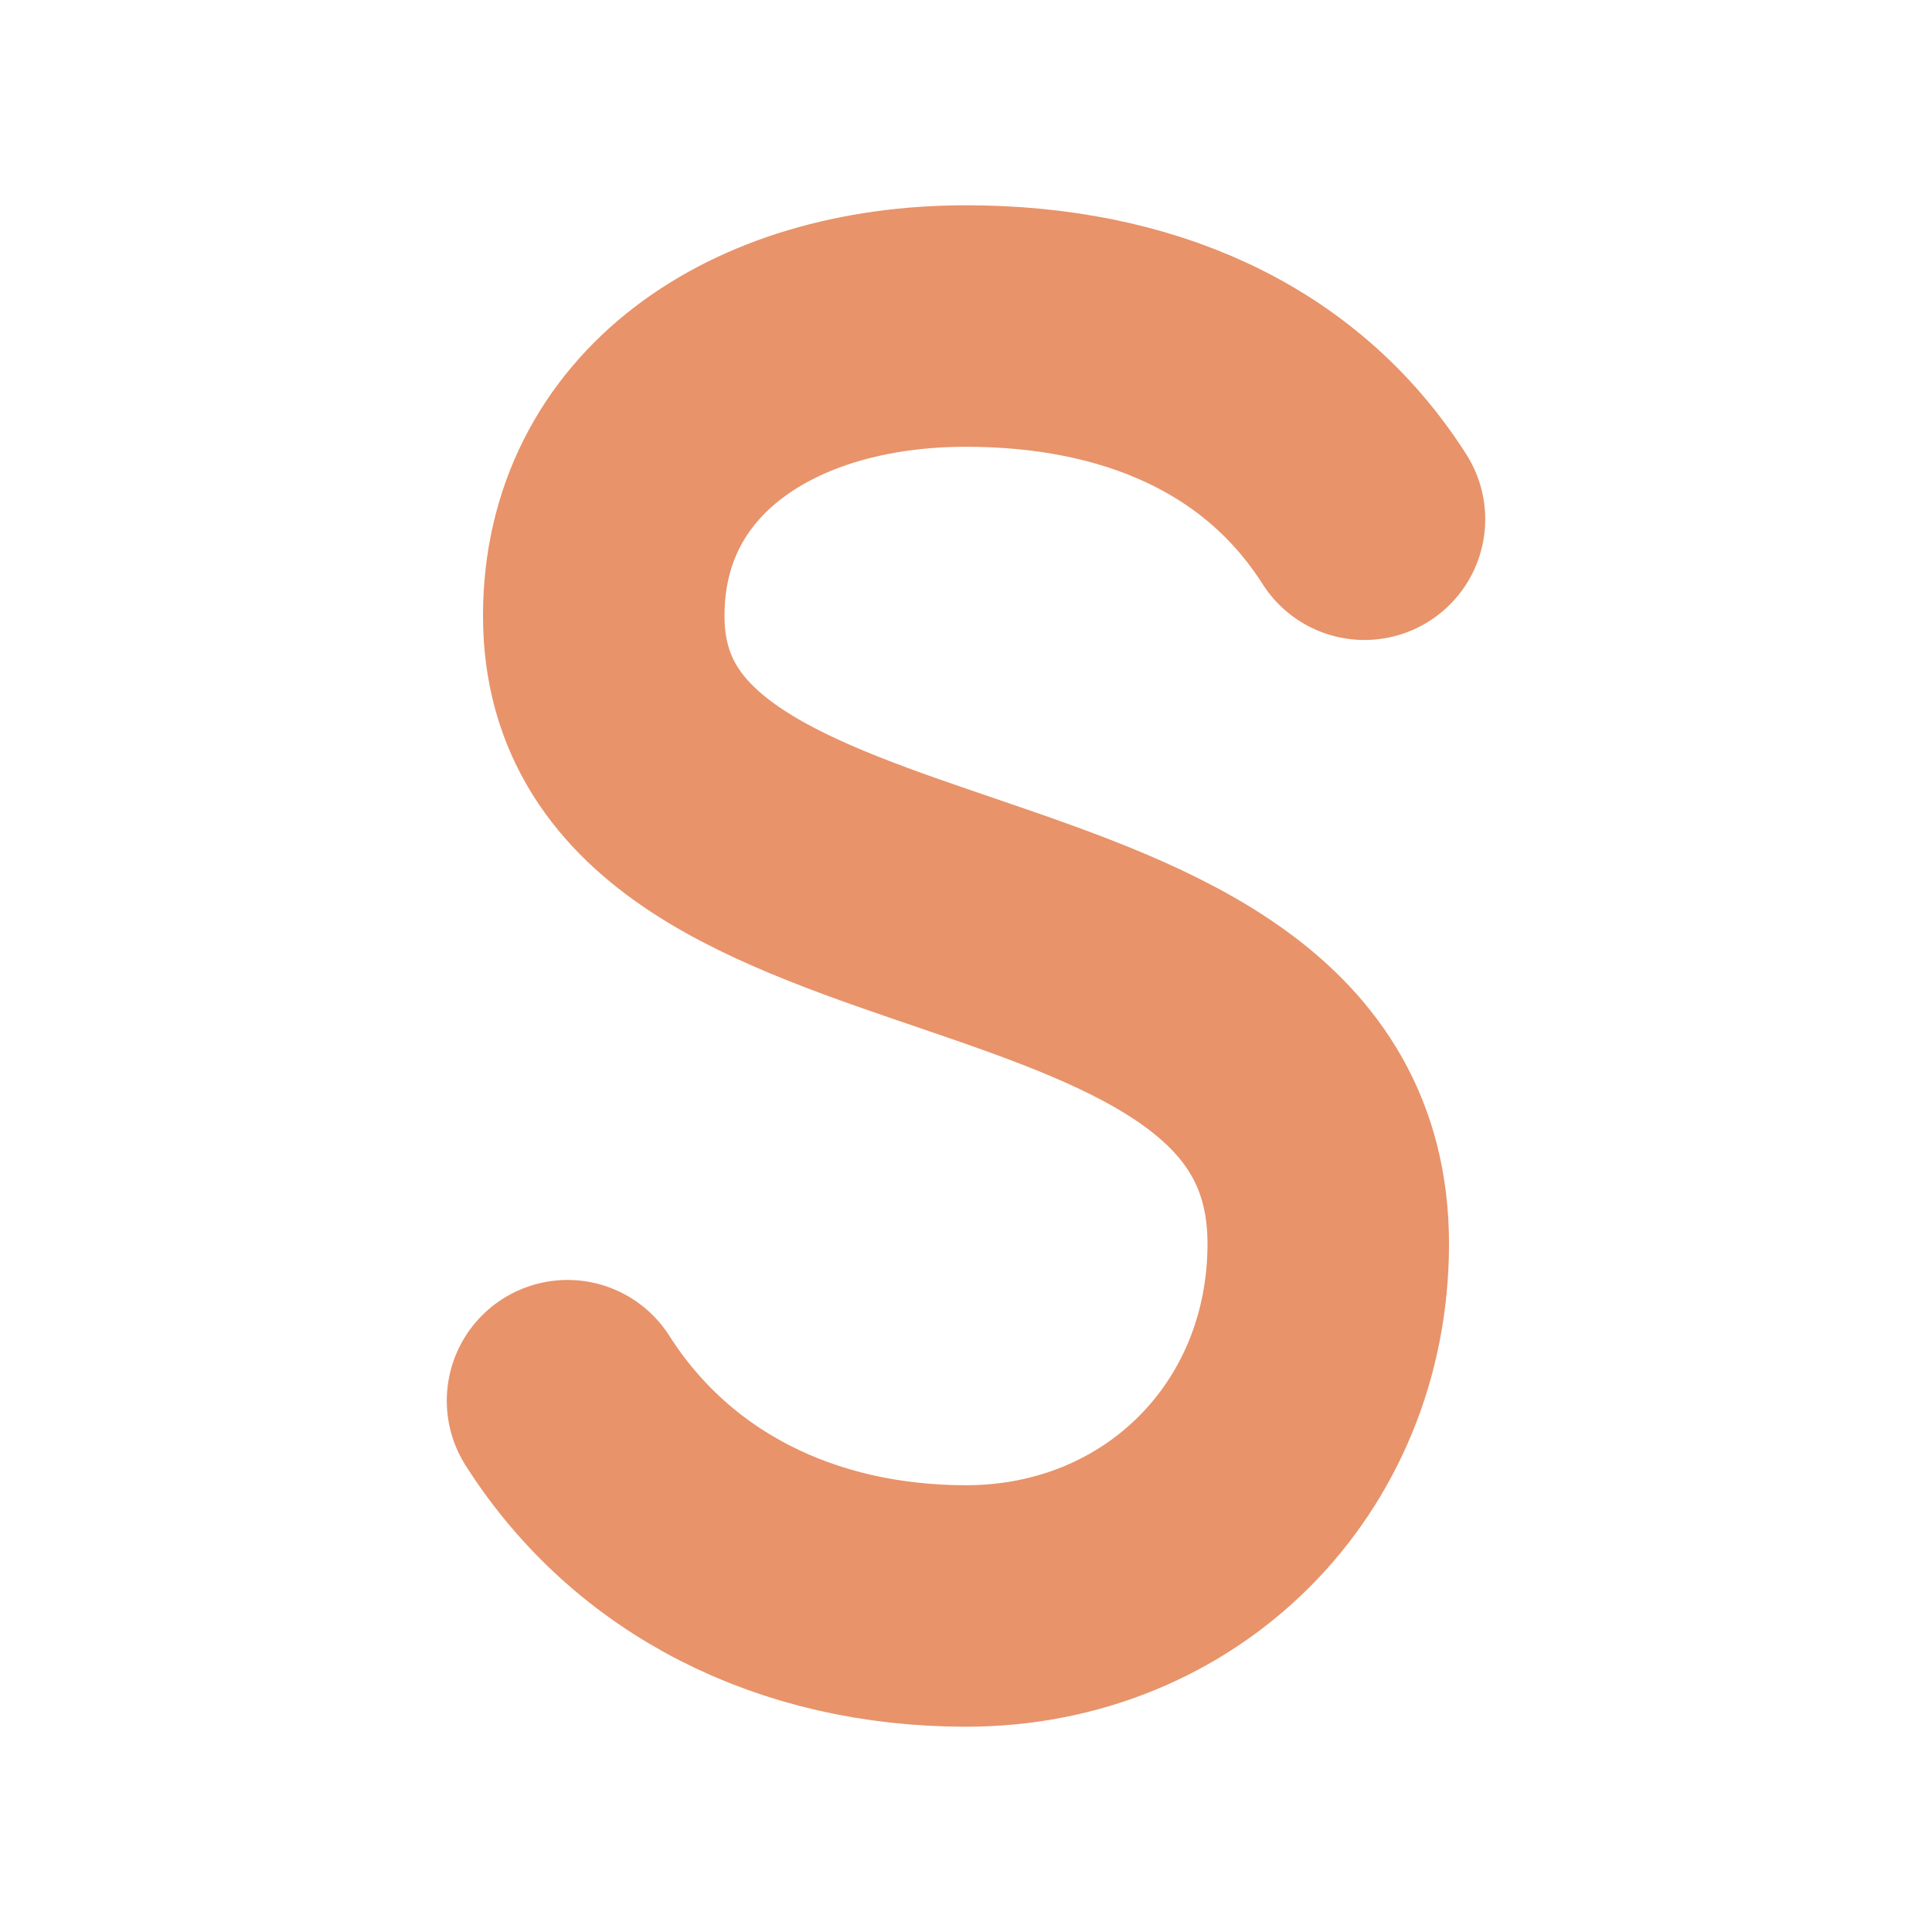
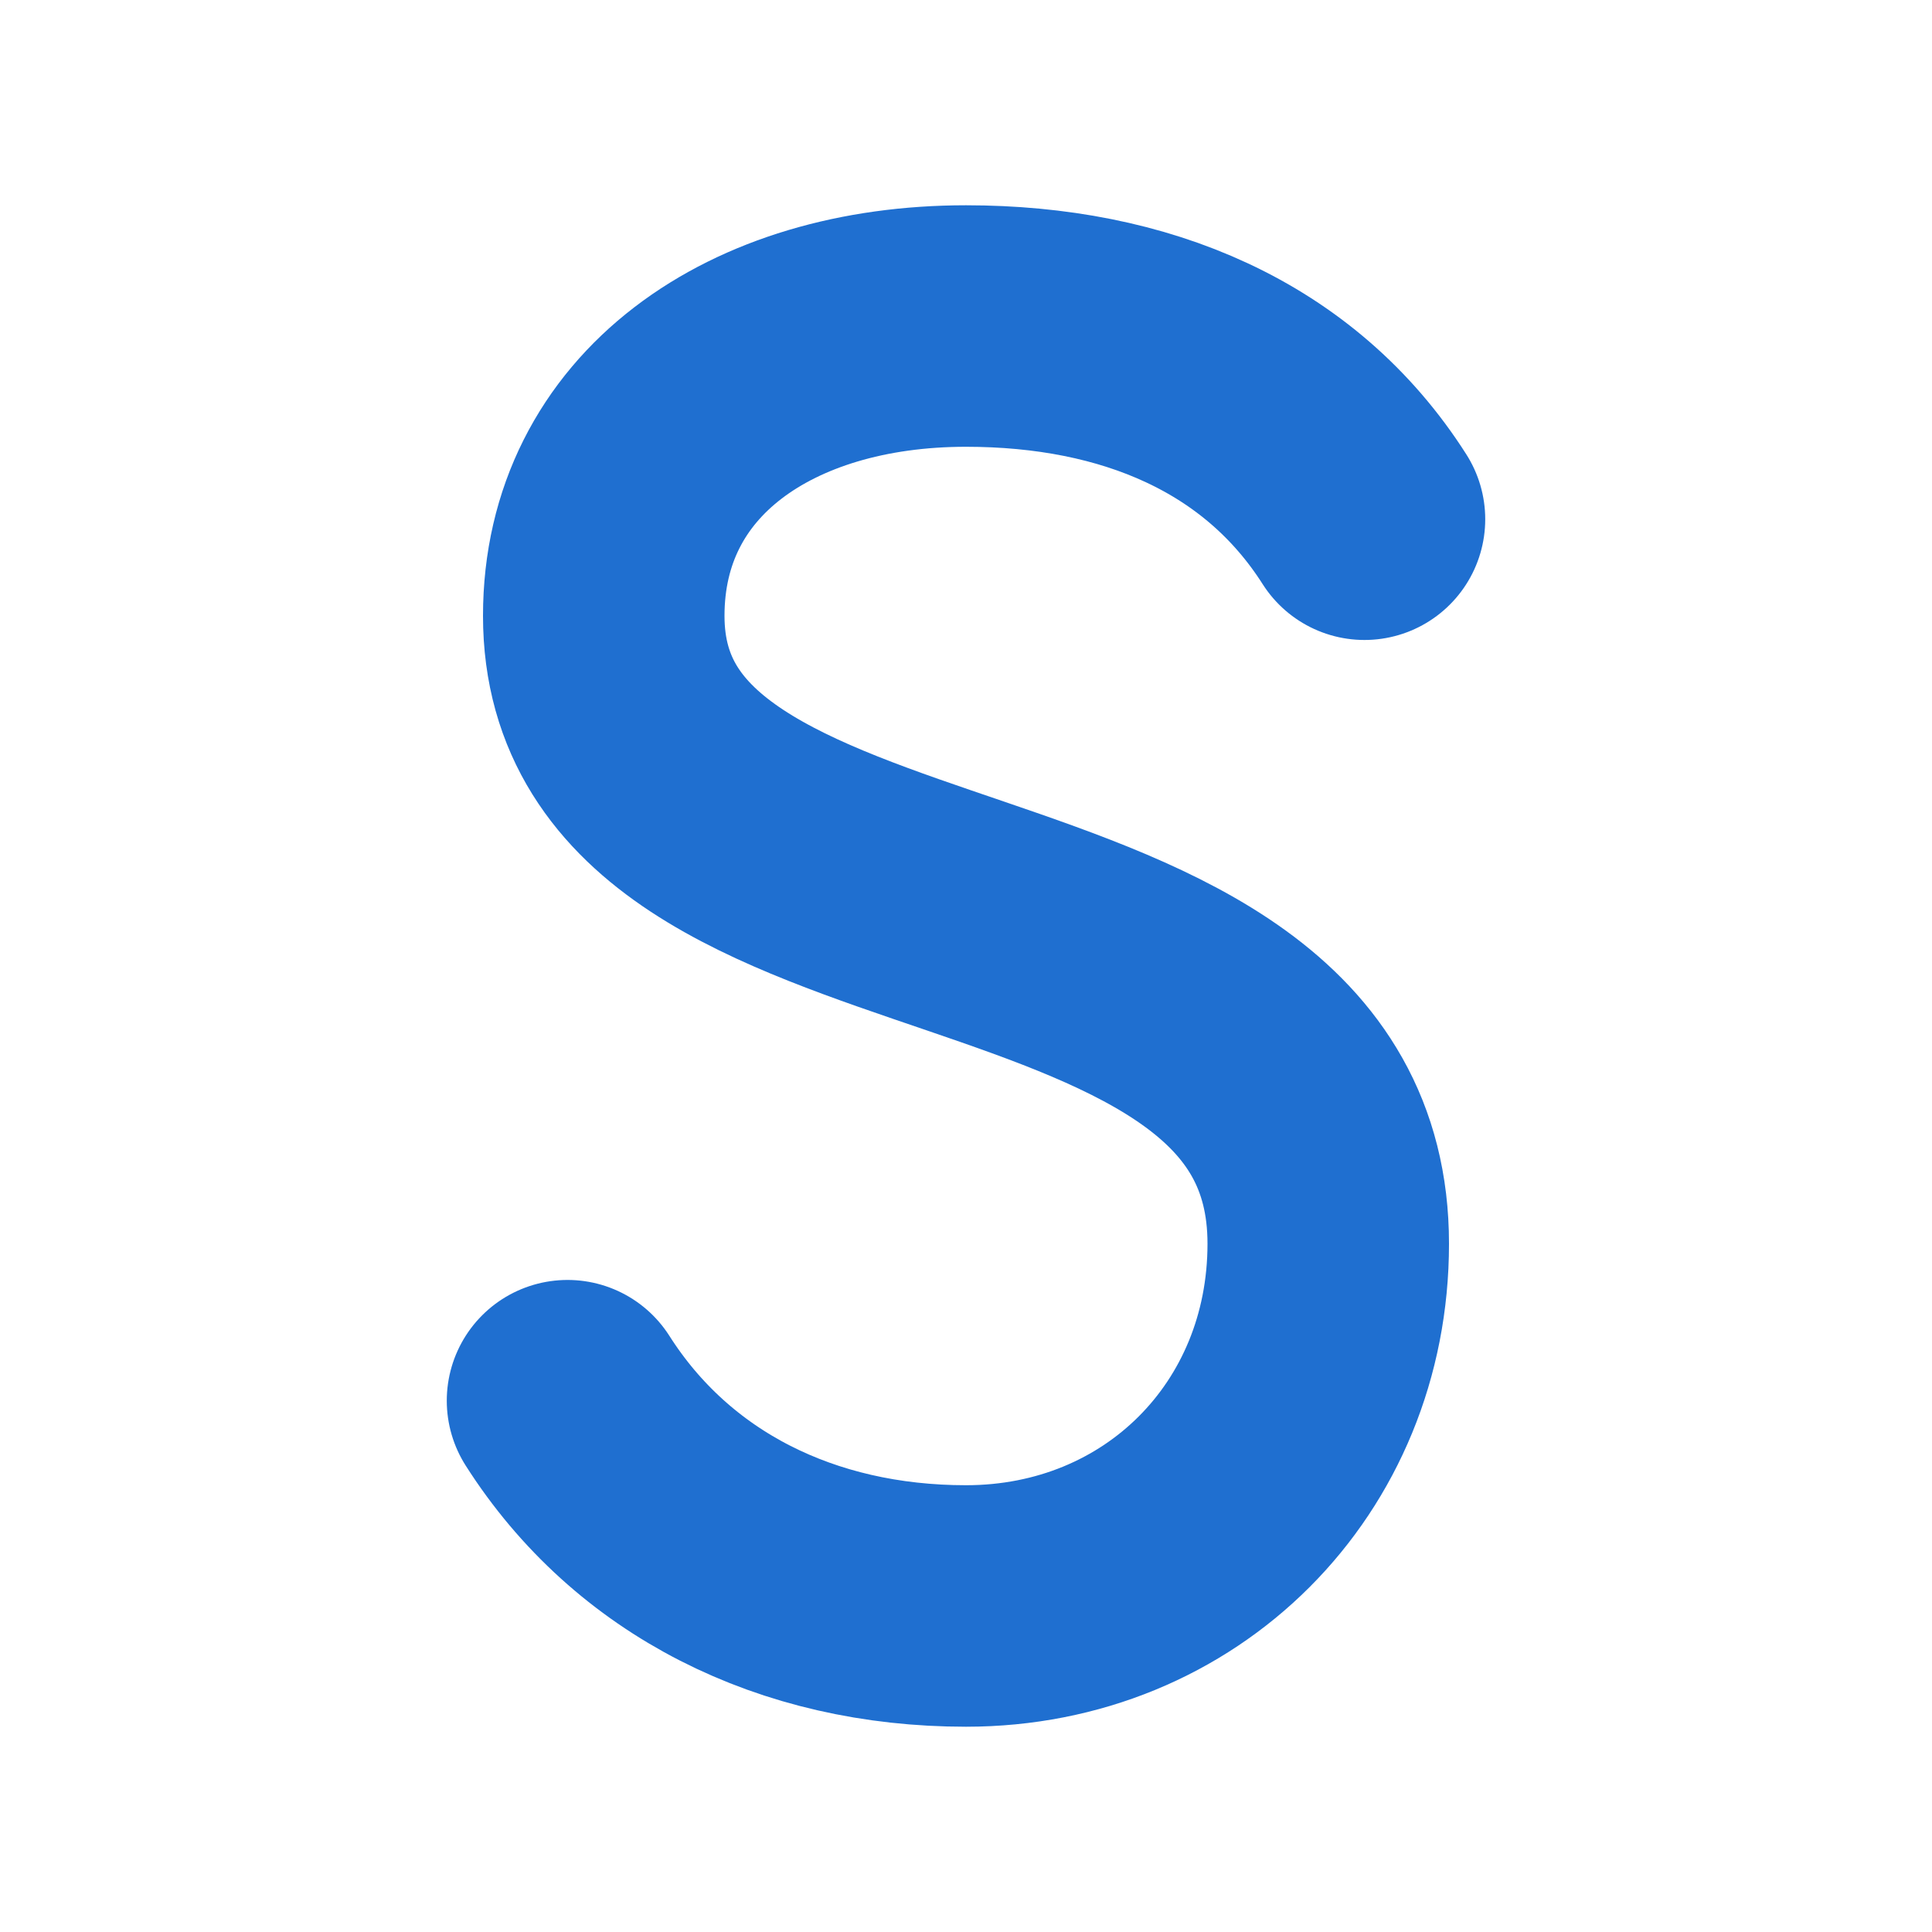
<svg xmlns="http://www.w3.org/2000/svg" width="16" height="16" viewBox="0 0 16 16">
-   <g fill="none" stroke="#E8936A" stroke-width="2" stroke-linecap="round" stroke-linejoin="round">
+   <g fill="none" stroke="#1F6FD0" stroke-width="2" stroke-linecap="round" stroke-linejoin="round">
    <path d="M11.3 4.3C10.6 3.2 9.4 2.7 8 2.7 6.3 2.7 5 3.6 5 5.1c0 3 6 1.9 6 5.2 0 1.7-1.3 3-3 3-1.4 0-2.6-.6-3.3-1.7" />
  </g>
</svg>
